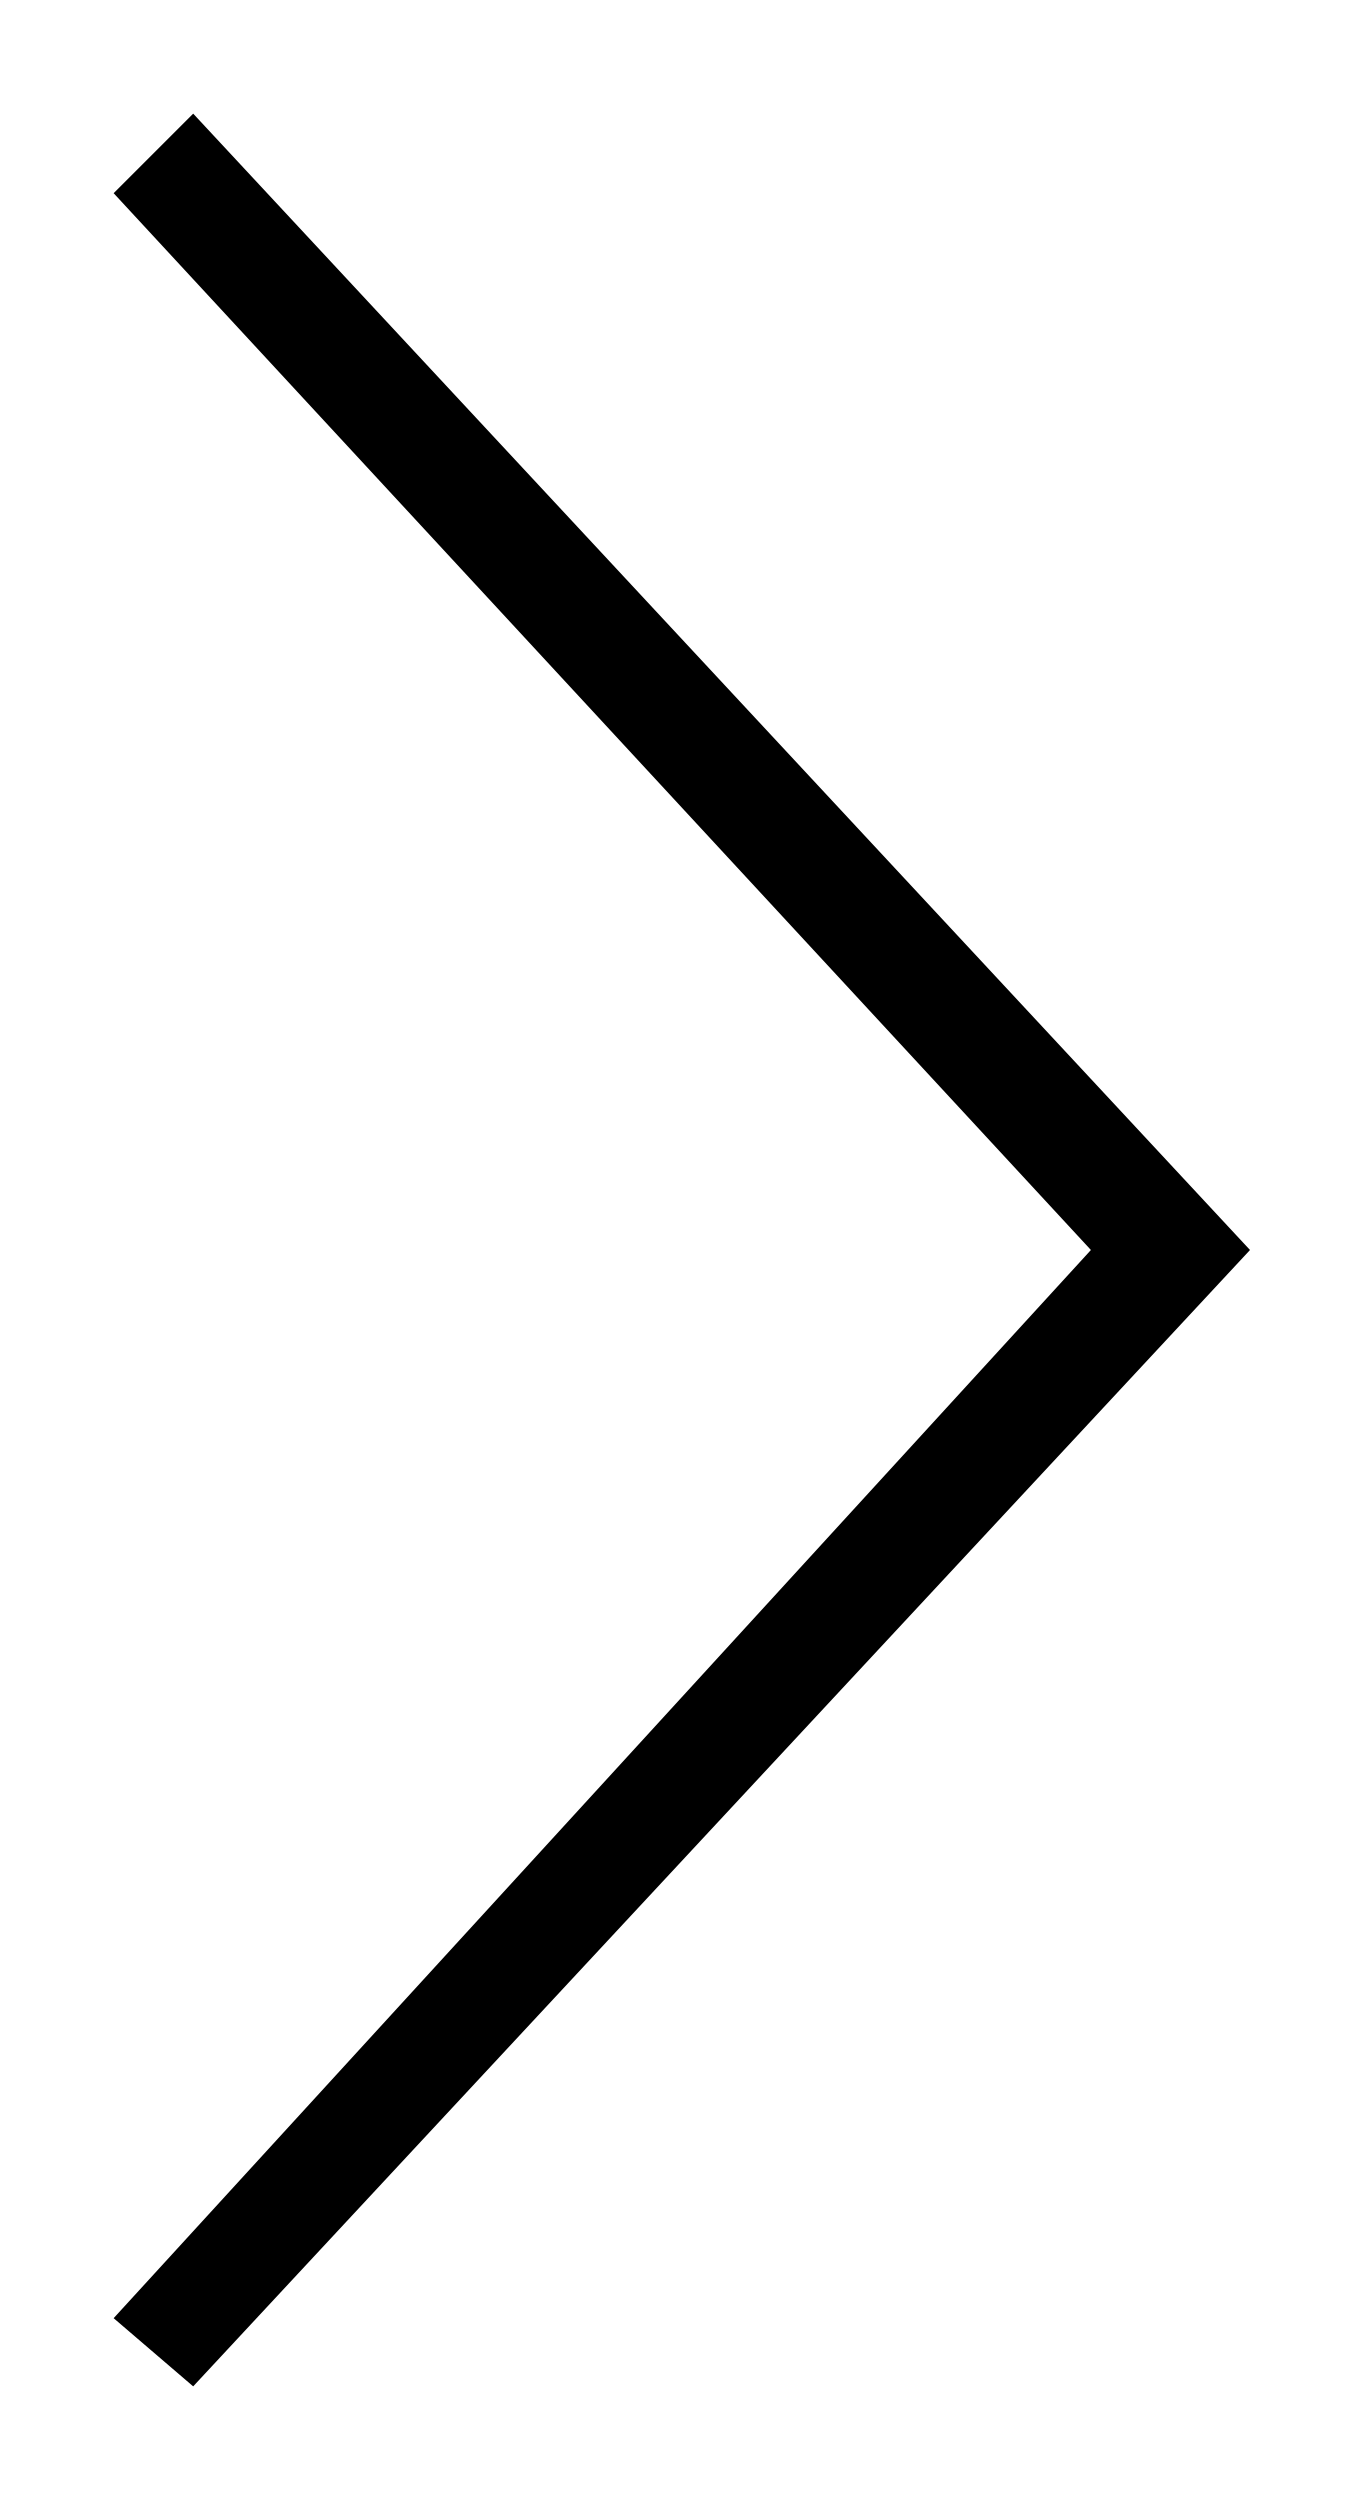
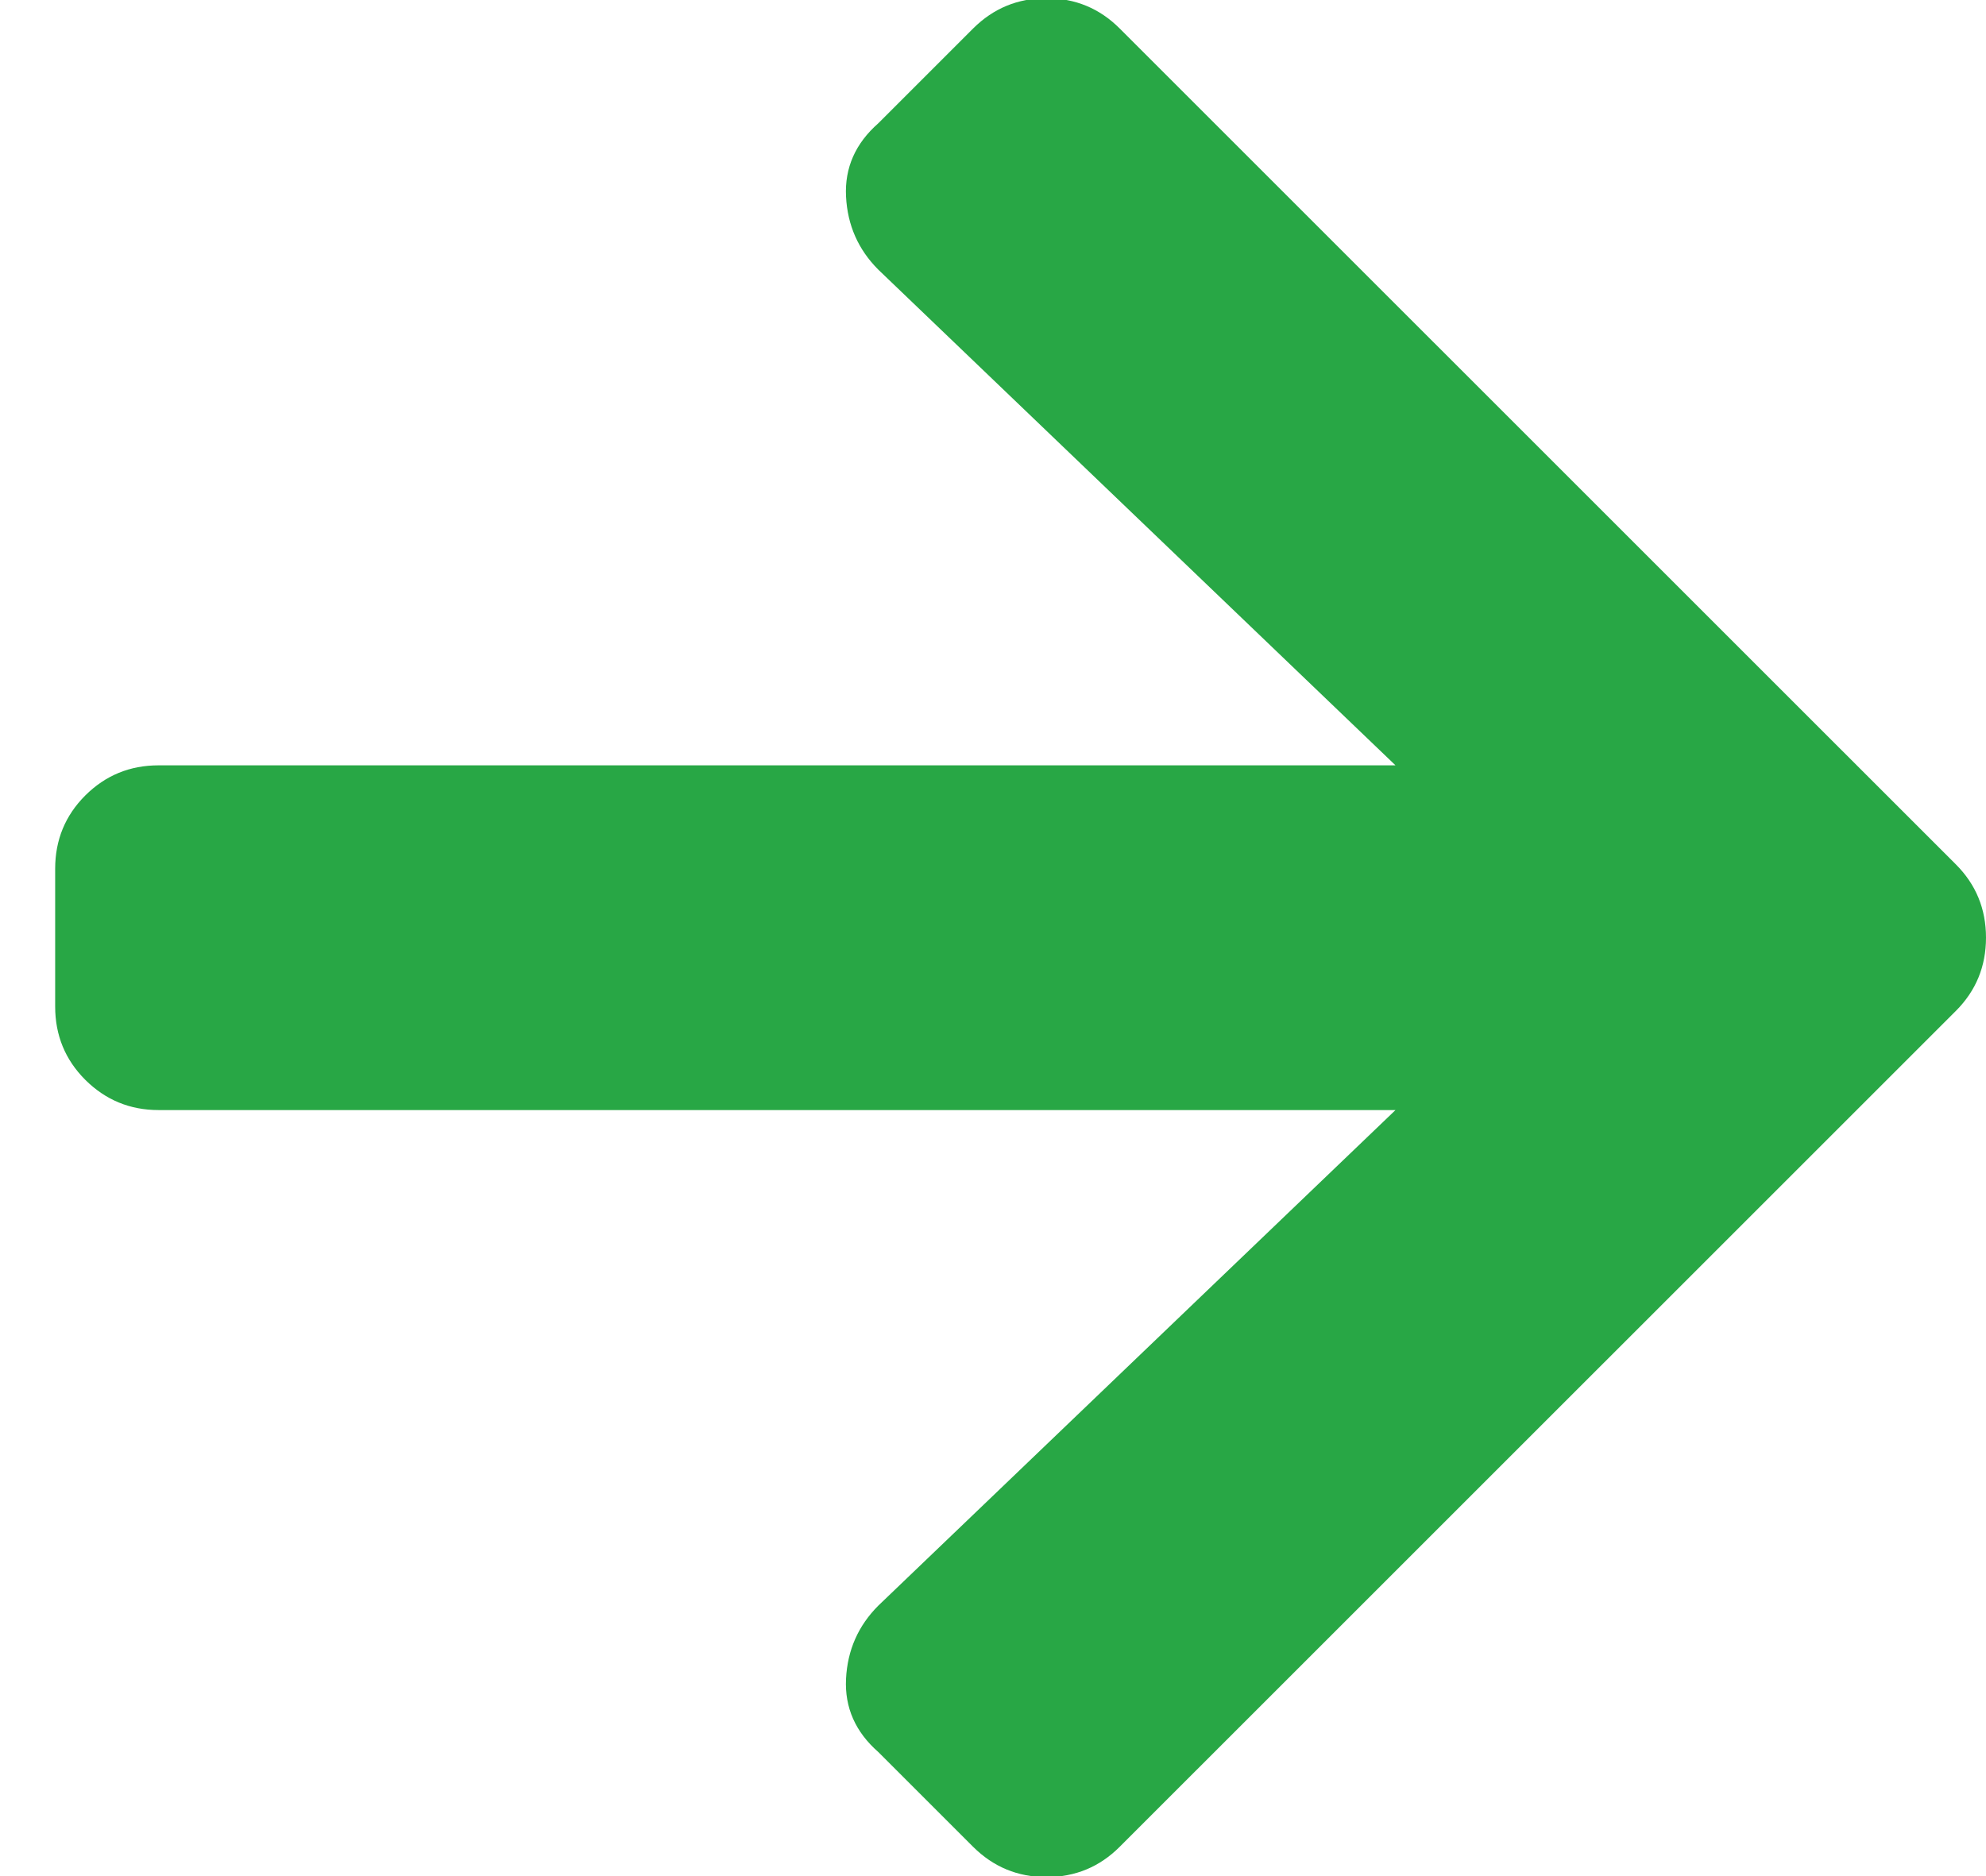
- <svg xmlns="http://www.w3.org/2000/svg" version="1.1" id="Layer_1" x="0px" y="0px" viewBox="-65 62 12 22" enable-background="new -65 62 12 22" xml:space="preserve">
-   <g>
-     <polygon points="-54,73 -63.3,83 -64,82.4 -55.4,73 -64,63.7 -63.3,63  " />
+ <svg xmlns="http://www.w3.org/2000/svg" width="18px" height="17px" viewBox="0 0 18 17" version="1.1">
+   <defs />
+   <g id="Page-1" stroke="none" stroke-width="1" fill="none" fill-rule="evenodd">
+     <g id="2-Create" transform="translate(-1334, -102)" fill="#28A745">
+       <g id="Group-5" transform="translate(1199, 96)">
+         <path d="M142.961,7.117 L143.82,6.258 C144.003,6.076 144.224,5.984 144.484,5.984 C144.745,5.984 144.966,6.076 145.148,6.258 L152.727,13.836 C152.909,14.018 153,14.24 153,14.5 C153,14.76 152.909,14.982 152.727,15.164 L145.148,22.742 C144.966,22.924 144.745,23.016 144.484,23.016 C144.224,23.016 144.003,22.924 143.82,22.742 L142.961,21.883 C142.753,21.701 142.655,21.479 142.668,21.219 C142.681,20.958 142.779,20.737 142.961,20.555 L147.648,16.063 L136.437,16.063 C136.177,16.063 135.956,15.971 135.773,15.789 C135.591,15.607 135.5,15.385 135.5,15.125 L135.5,13.875 C135.5,13.615 135.591,13.393 135.773,13.211 C135.956,13.029 136.177,12.938 136.437,12.938 L147.648,12.938 L142.961,8.445 C142.779,8.263 142.681,8.042 142.668,7.781 C142.655,7.521 142.753,7.3 142.961,7.117 Z" id="arrow-right" />
+       </g>
+     </g>
  </g>
</svg>
